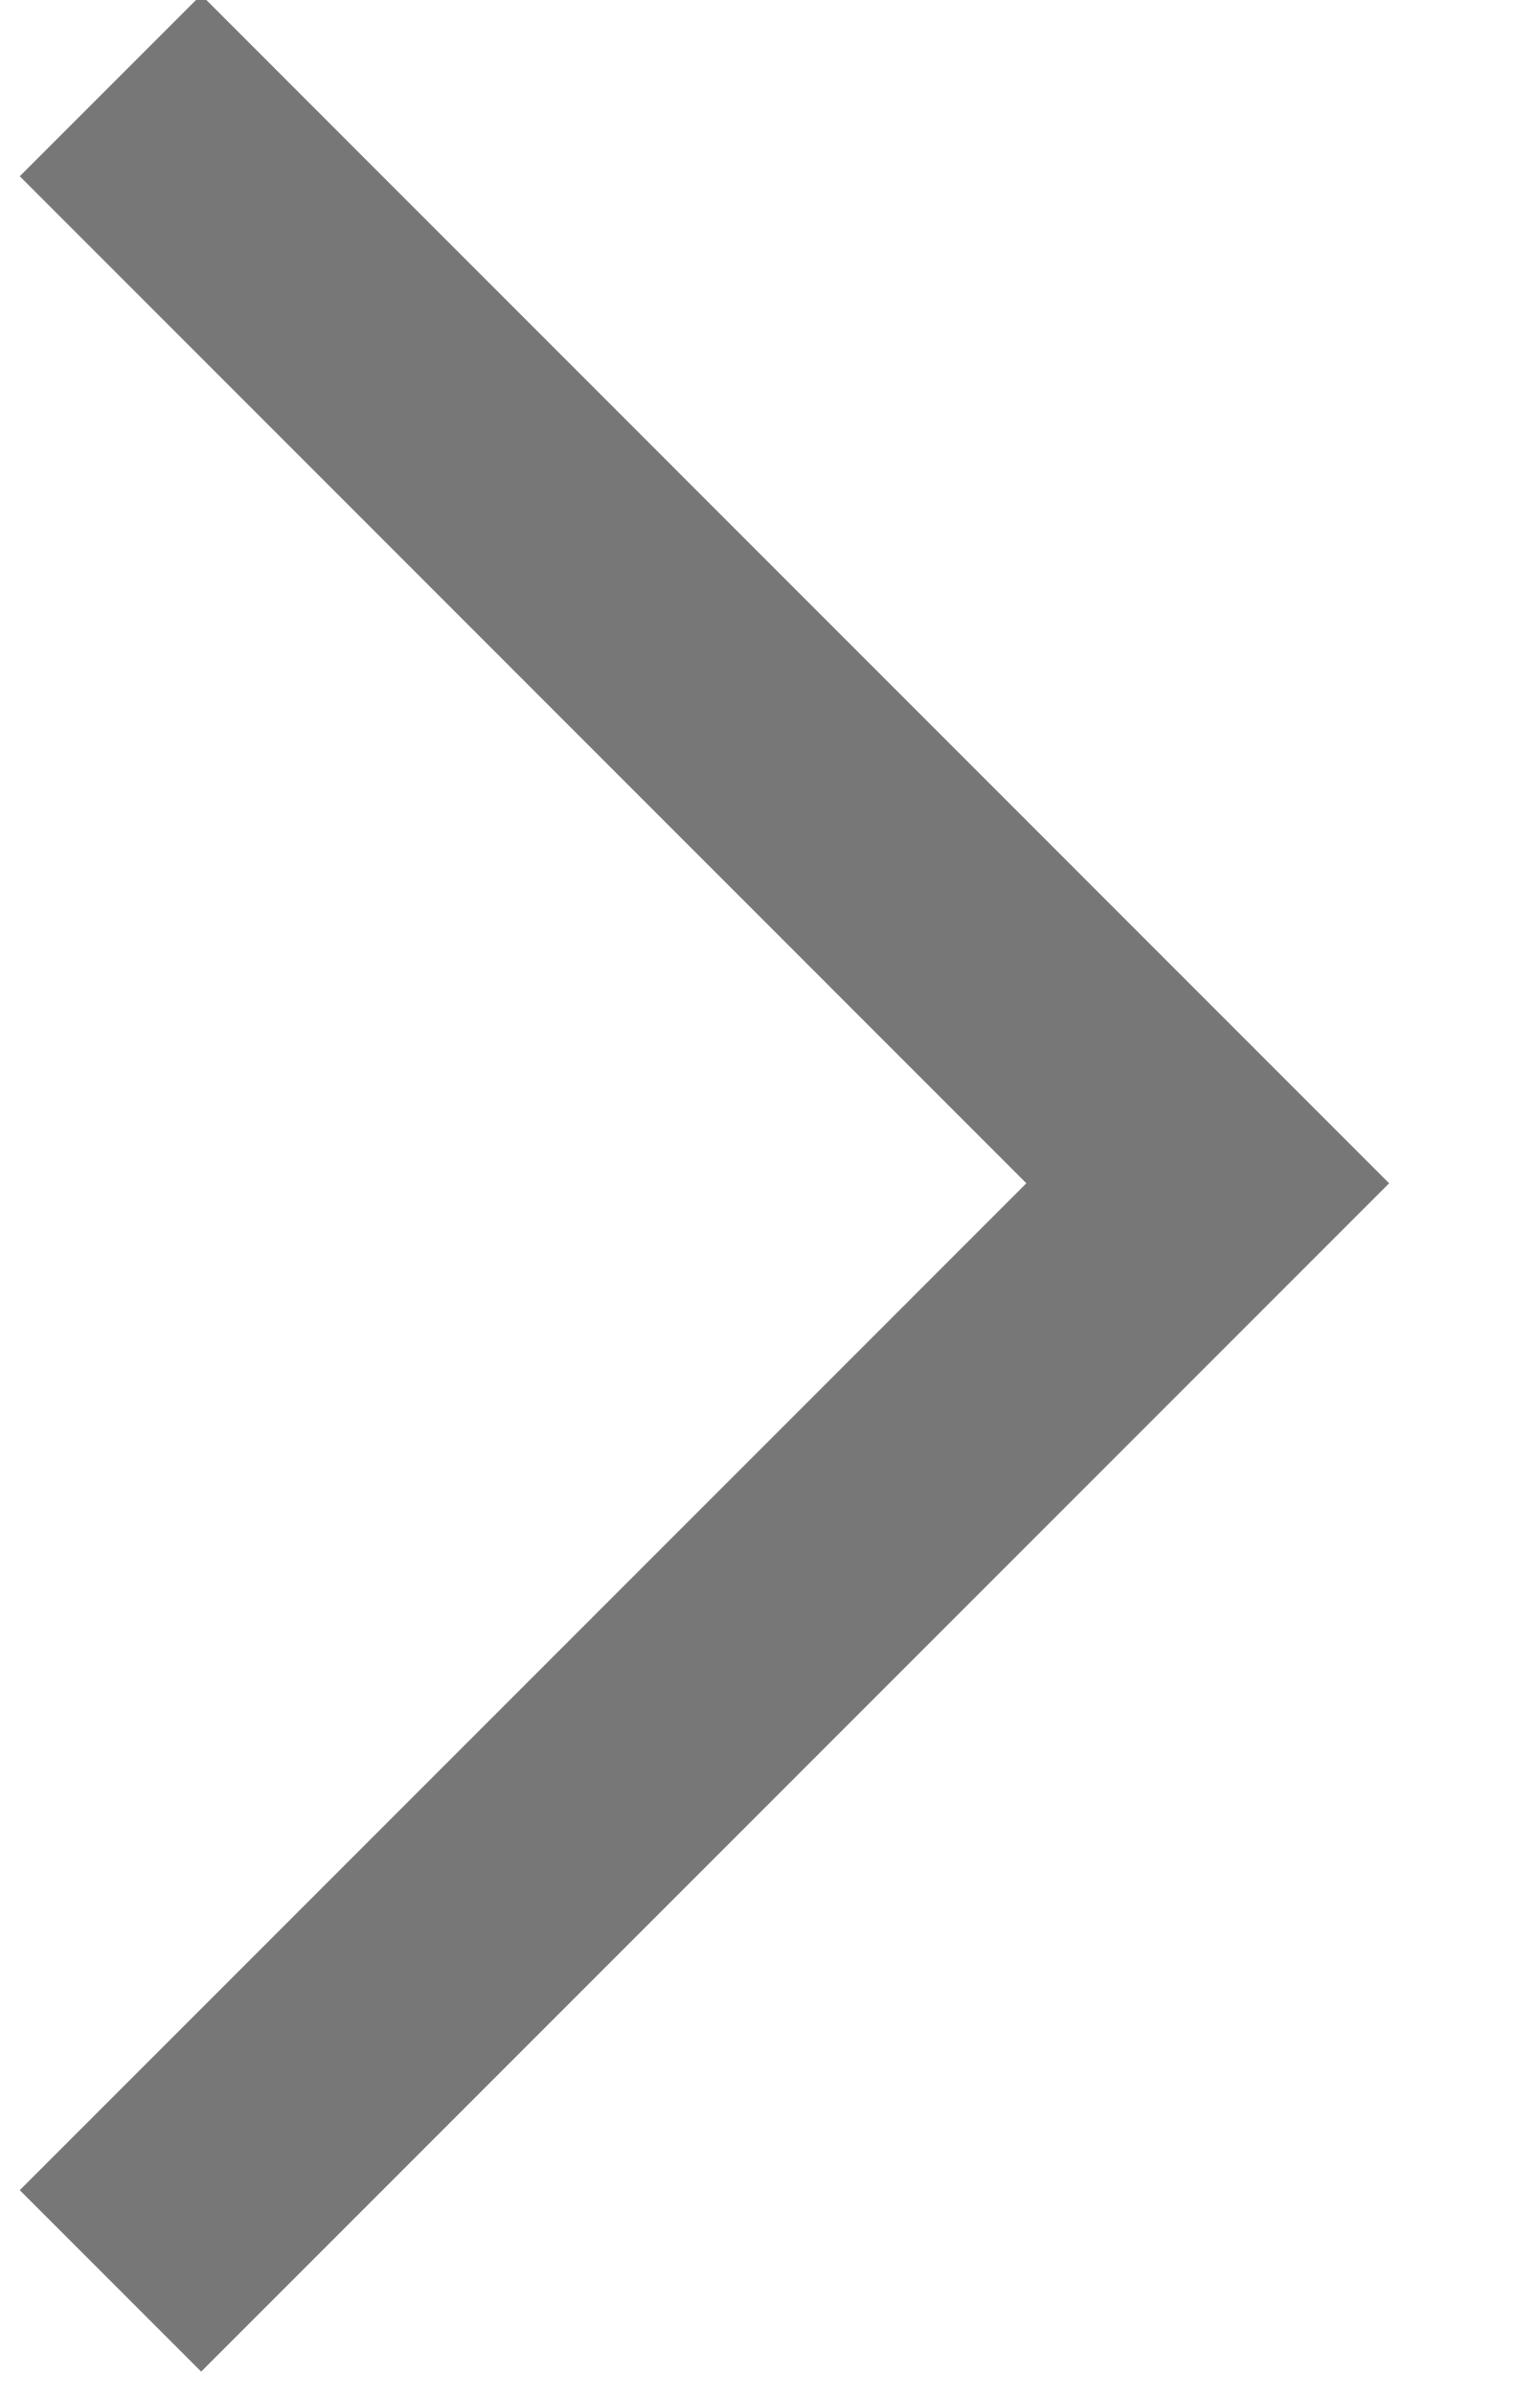
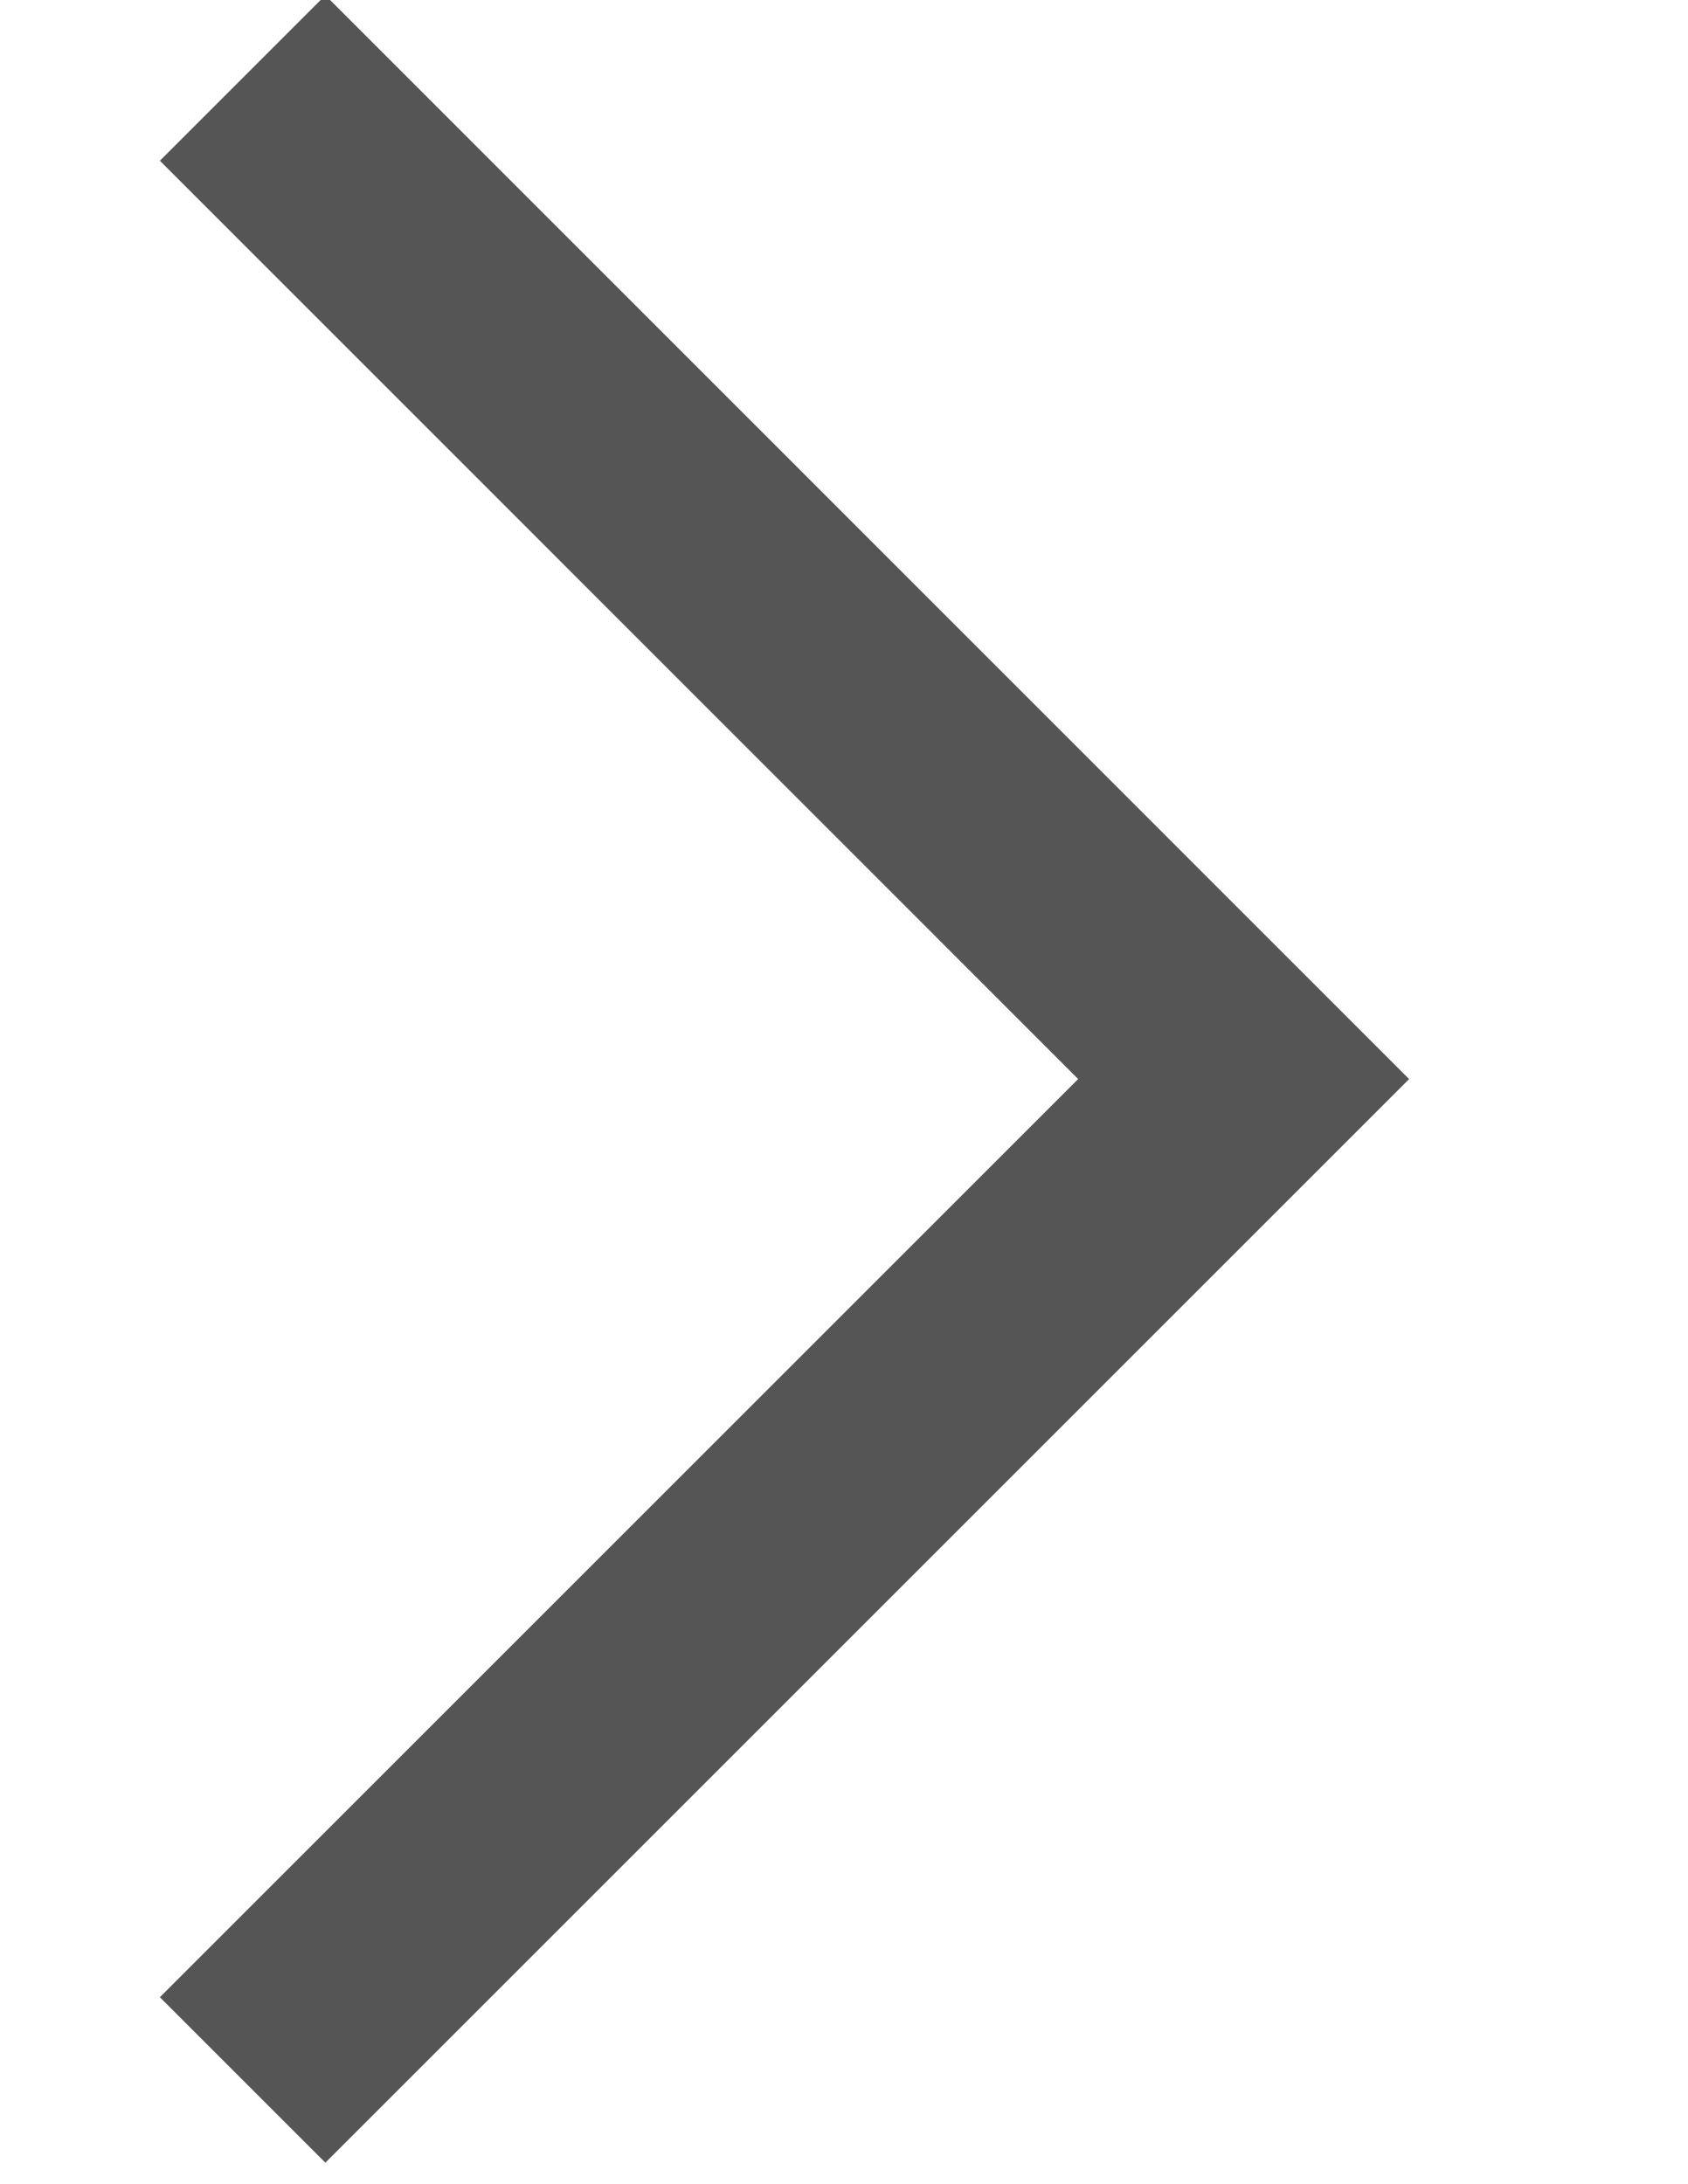
- <svg xmlns="http://www.w3.org/2000/svg" width="9px" height="14px" viewBox="0 0 9 14" version="1.1">
+ <svg xmlns="http://www.w3.org/2000/svg" width="34px" height="44px" viewBox="0 0 9 14" version="1.1">
  <defs />
  <g id="Page-1" stroke="none" stroke-width="1" fill="none" fill-rule="evenodd">
-     <g id="Mobile-Trash" transform="translate(-827, -6333)" stroke-width="1.5" stroke="#777777">
+     <g id="Mobile-Trash" transform="translate(-827, -6333)" stroke-width="1.5" stroke="#555">
      <g id="Screens" transform="translate(-10, 5499)">
        <g id="Screen-Names" transform="translate(611, 831)">
          <g id="angle_right" transform="translate(226.5, 3.5)">
            <g id="Layer_1">
              <polyline id="Shape" points="0.146 0 6.562 6.417 0.146 12.833" />
            </g>
          </g>
        </g>
      </g>
    </g>
  </g>
</svg>
